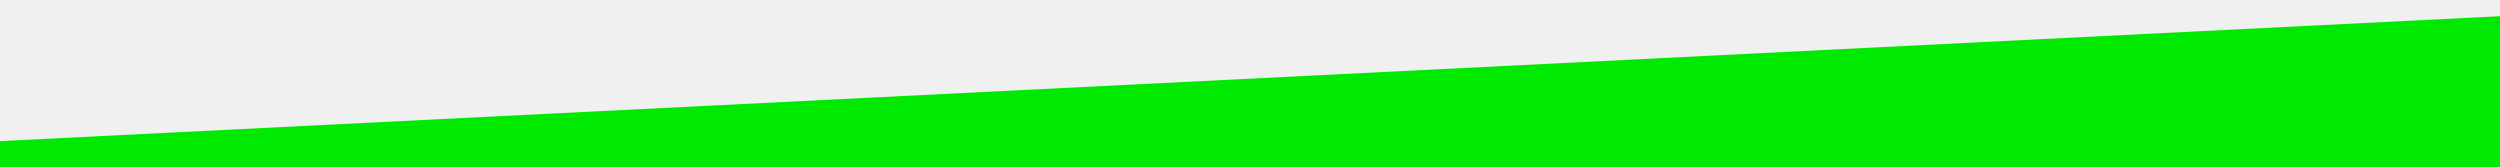
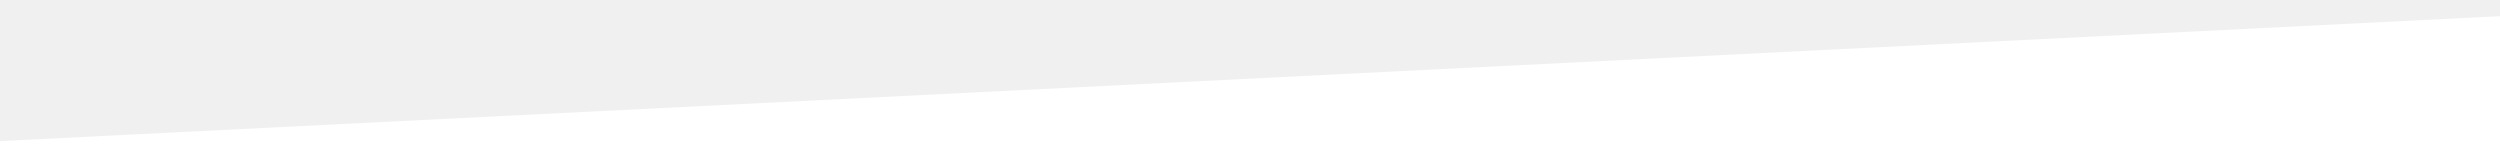
<svg xmlns="http://www.w3.org/2000/svg" width="1500" height="100" viewBox="0 0 396.875 26.458" version="1.1" id="svg15093">
  <defs id="defs15087" />
  <g id="layer1" transform="translate(0,-270.5417)">
-     <rect style="opacity:1;fill:#00e900;fill-opacity:1;fill-rule:evenodd;stroke:none;stroke-width:0.166;stroke-linecap:square;stroke-linejoin:miter;stroke-miterlimit:4;stroke-dasharray:none;stroke-dashoffset:10;stroke-opacity:1;paint-order:markers stroke fill" id="rect9068" width="431.848" height="33.411" x="-334.546" y="-332.106" transform="matrix(-0.9987543,0.04989789,-0.2499698,-0.9682536,0,0)" />
+     <rect style="opacity:1;fill:#ffffff;fill-opacity:1;fill-rule:evenodd;stroke:none;stroke-width:0.166;stroke-linecap:square;stroke-linejoin:miter;stroke-miterlimit:4;stroke-dasharray:none;stroke-dashoffset:10;stroke-opacity:1;paint-order:markers stroke fill" id="rect9068" width="431.848" height="33.411" x="-334.546" y="-332.106" transform="matrix(-0.9987543,0.04989789,-0.2499698,-0.9682536,0,0)" />
  </g>
</svg>
